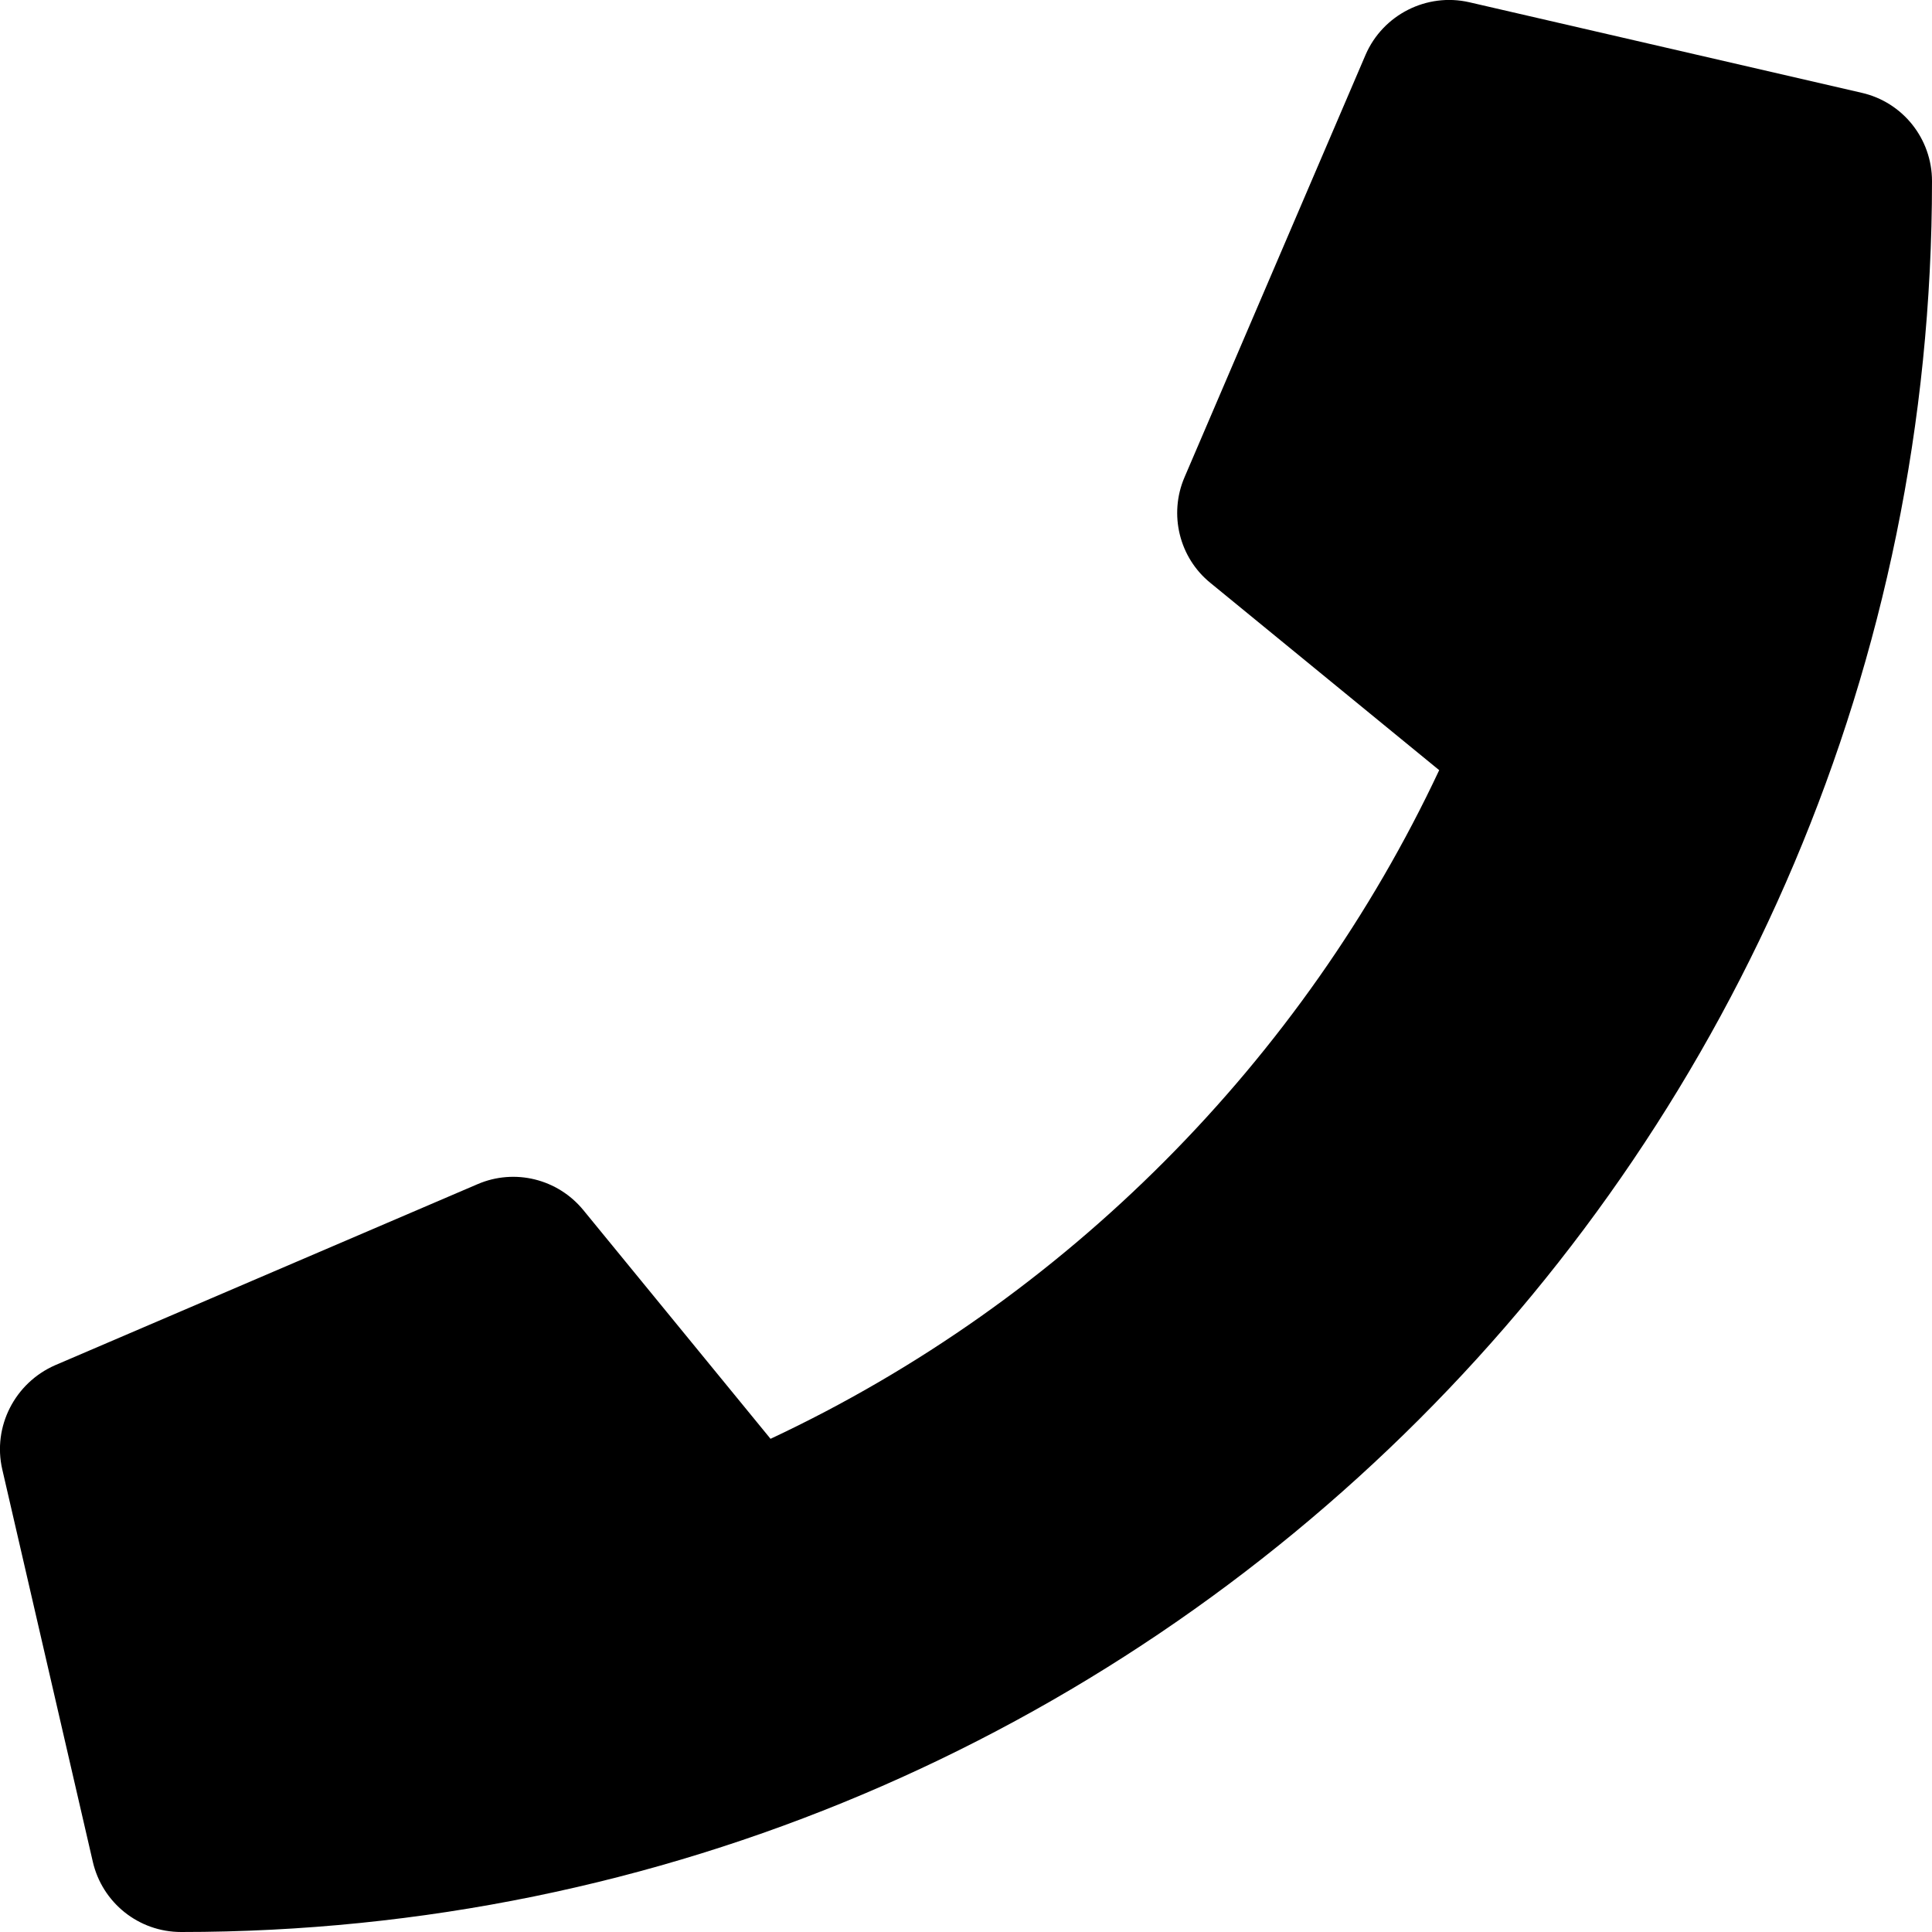
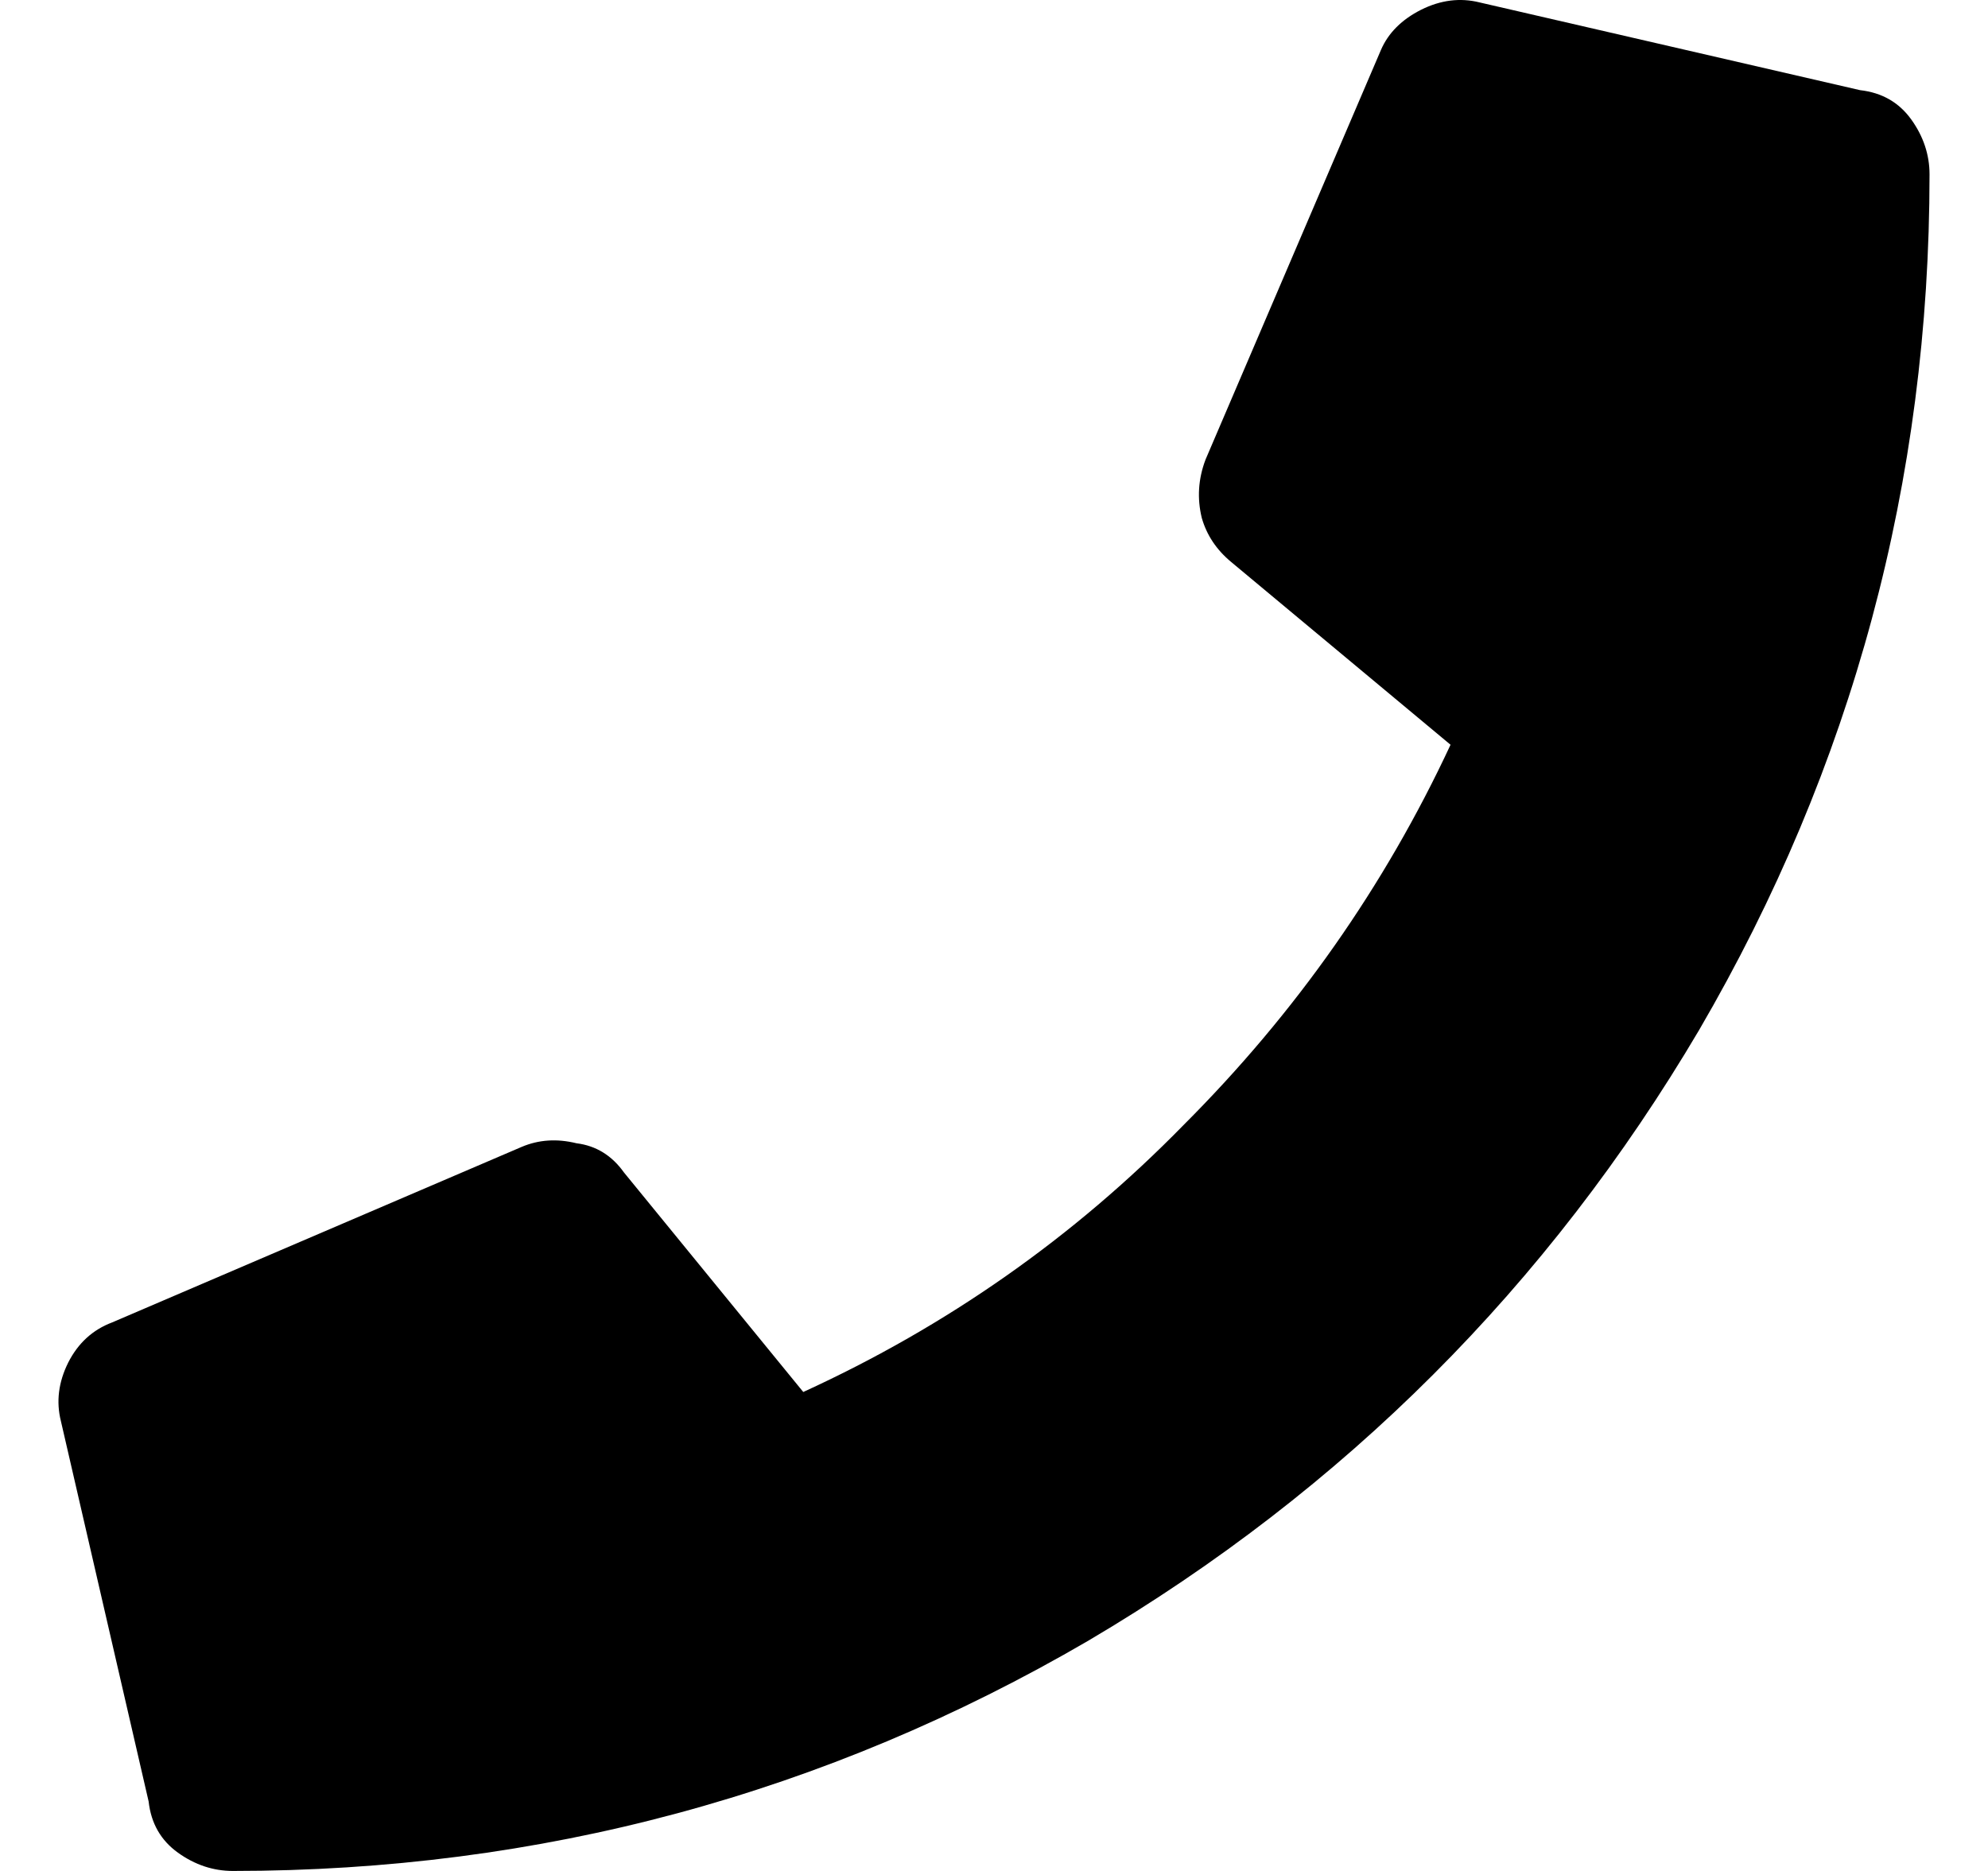
- <svg xmlns="http://www.w3.org/2000/svg" aria-hidden="true" focusable="false" data-prefix="fas" data-icon="phone" role="img" viewBox="0 0 512 512">
-   <path fill="currentColor" d="M493.4 24.6l-104-24c-11.3-2.6-22.9 3.3-27.5 13.9l-48 112c-4.2 9.8-1.4 21.3 6.9 28l60.6 49.6c-36 76.7-98.9 140.5-177.2 177.2l-49.6-60.6c-6.8-8.3-18.2-11.1-28-6.9l-112 48C3.9 366.5-2 378.1.6 389.4l24 104C27.1 504.2 36.7 512 48 512c256.1 0 464-207.5 464-464 0-11.2-7.7-20.9-18.6-23.4z" />
+ <svg xmlns="http://www.w3.org/2000/svg" width="17" height="16" viewBox="0 0 17 16" fill="none">
+   <path d="M15.906 0.771L12.654 0.021C12.487 -0.021 12.32 0 12.153 0.083C11.987 0.167 11.872 0.281 11.809 0.427L10.309 3.93C10.246 4.096 10.236 4.263 10.277 4.43C10.319 4.576 10.402 4.701 10.527 4.805L12.404 6.369C11.841 7.578 11.08 8.662 10.121 9.621C9.183 10.58 8.099 11.341 6.869 11.904L5.336 10.027C5.232 9.881 5.097 9.798 4.93 9.777C4.763 9.736 4.607 9.746 4.461 9.808L0.959 11.309C0.792 11.372 0.667 11.487 0.583 11.653C0.5 11.82 0.479 11.987 0.521 12.154L1.271 15.406C1.292 15.594 1.376 15.739 1.522 15.844C1.667 15.948 1.824 16 1.991 16C4.617 16 7.056 15.343 9.308 14.03C11.497 12.738 13.238 10.997 14.53 8.808C15.843 6.556 16.5 4.117 16.5 1.491C16.5 1.324 16.448 1.167 16.344 1.022C16.239 0.876 16.093 0.792 15.906 0.771Z" fill="black" />
</svg>
